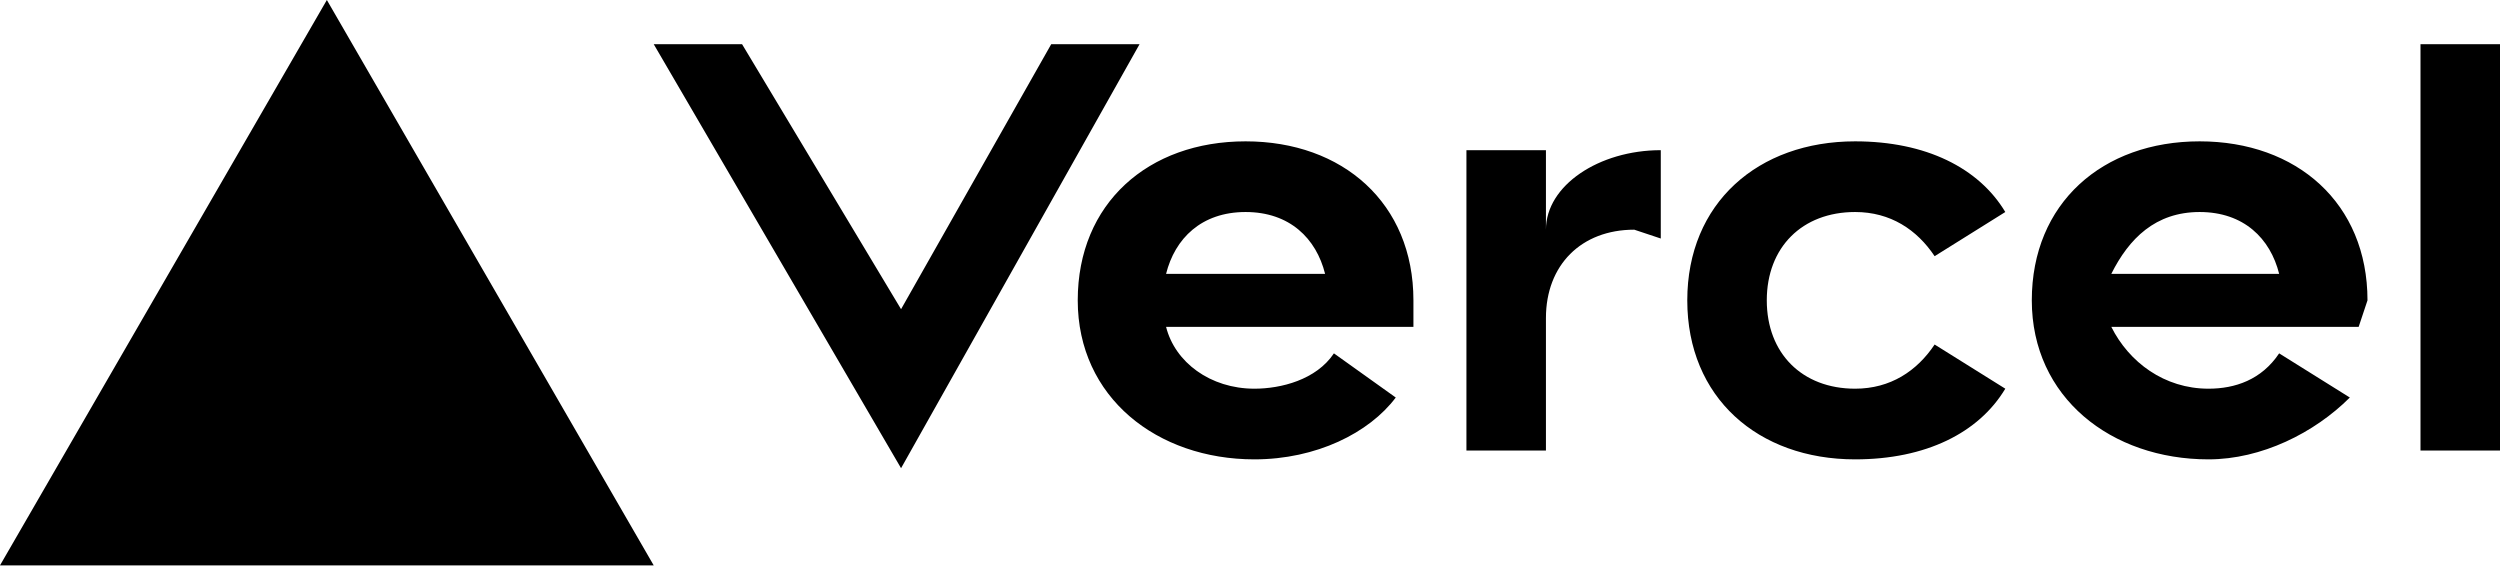
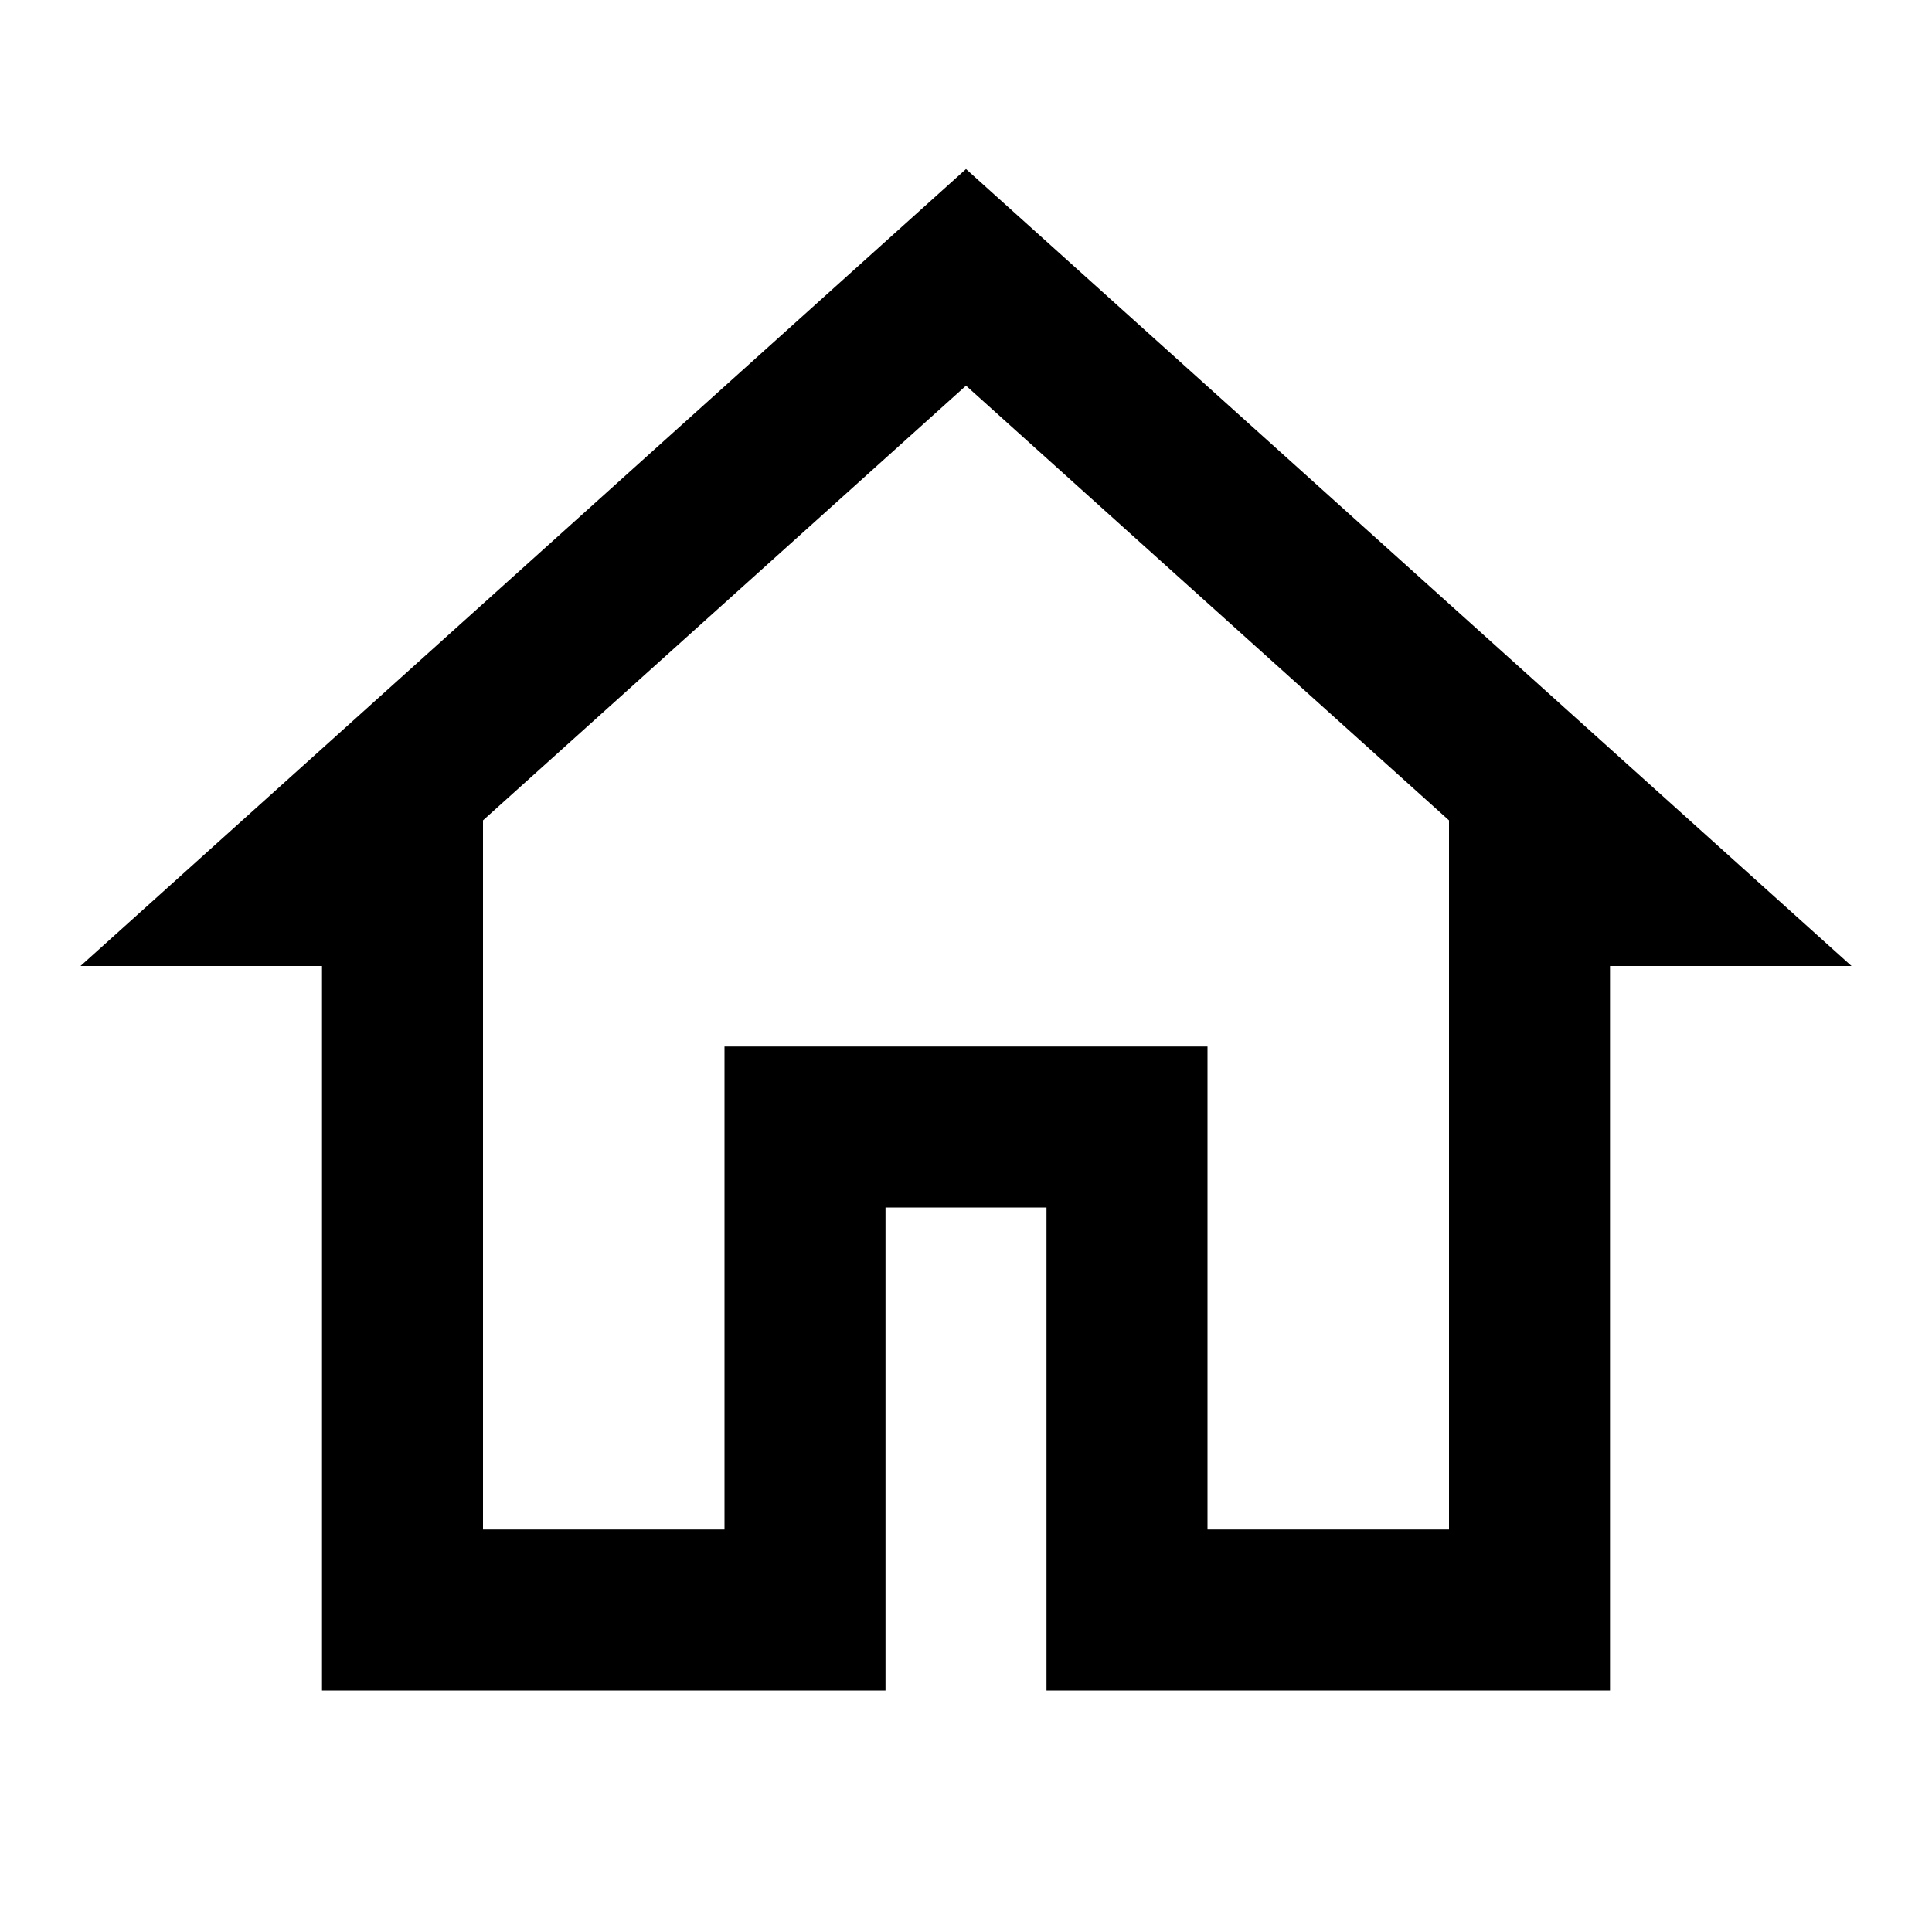
- <svg xmlns="http://www.w3.org/2000/svg" fill="none" viewBox="0 0 283 64">
-   <path fill="black" d="M141 16c-11 0-19 7-19 18s9 18 20 18c7 0 13-3 16-7l-7-5c-2 3-6 4-9 4-5 0-9-3-10-7h28v-3c0-11-8-18-19-18zm-9 15c1-4 4-7 9-7s8 3 9 7h-18zm117-15c-11 0-19 7-19 18s9 18 20 18c6 0 12-3 16-7l-8-5c-2 3-5 4-8 4-5 0-9-3-11-7h28l1-3c0-11-8-18-19-18zm-10 15c2-4 5-7 10-7s8 3 9 7h-19zm-39 3c0 6 4 10 10 10 4 0 7-2 9-5l8 5c-3 5-9 8-17 8-11 0-19-7-19-18s8-18 19-18c8 0 14 3 17 8l-8 5c-2-3-5-5-9-5-6 0-10 4-10 10zm83-29v46h-9V5h9zM37 0l37 64H0L37 0zm92 5-27 48L74 5h10l18 30 17-30h10zm59 12v10l-3-1c-6 0-10 4-10 10v15h-9V17h9v9c0-5 6-9 13-9z" />
+ <svg xmlns="http://www.w3.org/2000/svg" x="0px" y="0px" width="100" height="100" viewBox="0 0 24 24">
+   <path d="M 12 2.1 L 1 12 L 4 12 L 4 21 L 11 21 L 11 15 L 13 15 L 13 21 L 20 21 L 20 12 L 23 12 L 12 2.1 z M 12 4.791 L 18 10.191 L 18 11 L 18 19 L 15 19 L 15 13 L 9 13 L 9 19 L 6 19 L 6 10.191 L 12 4.791 z" />
</svg>
